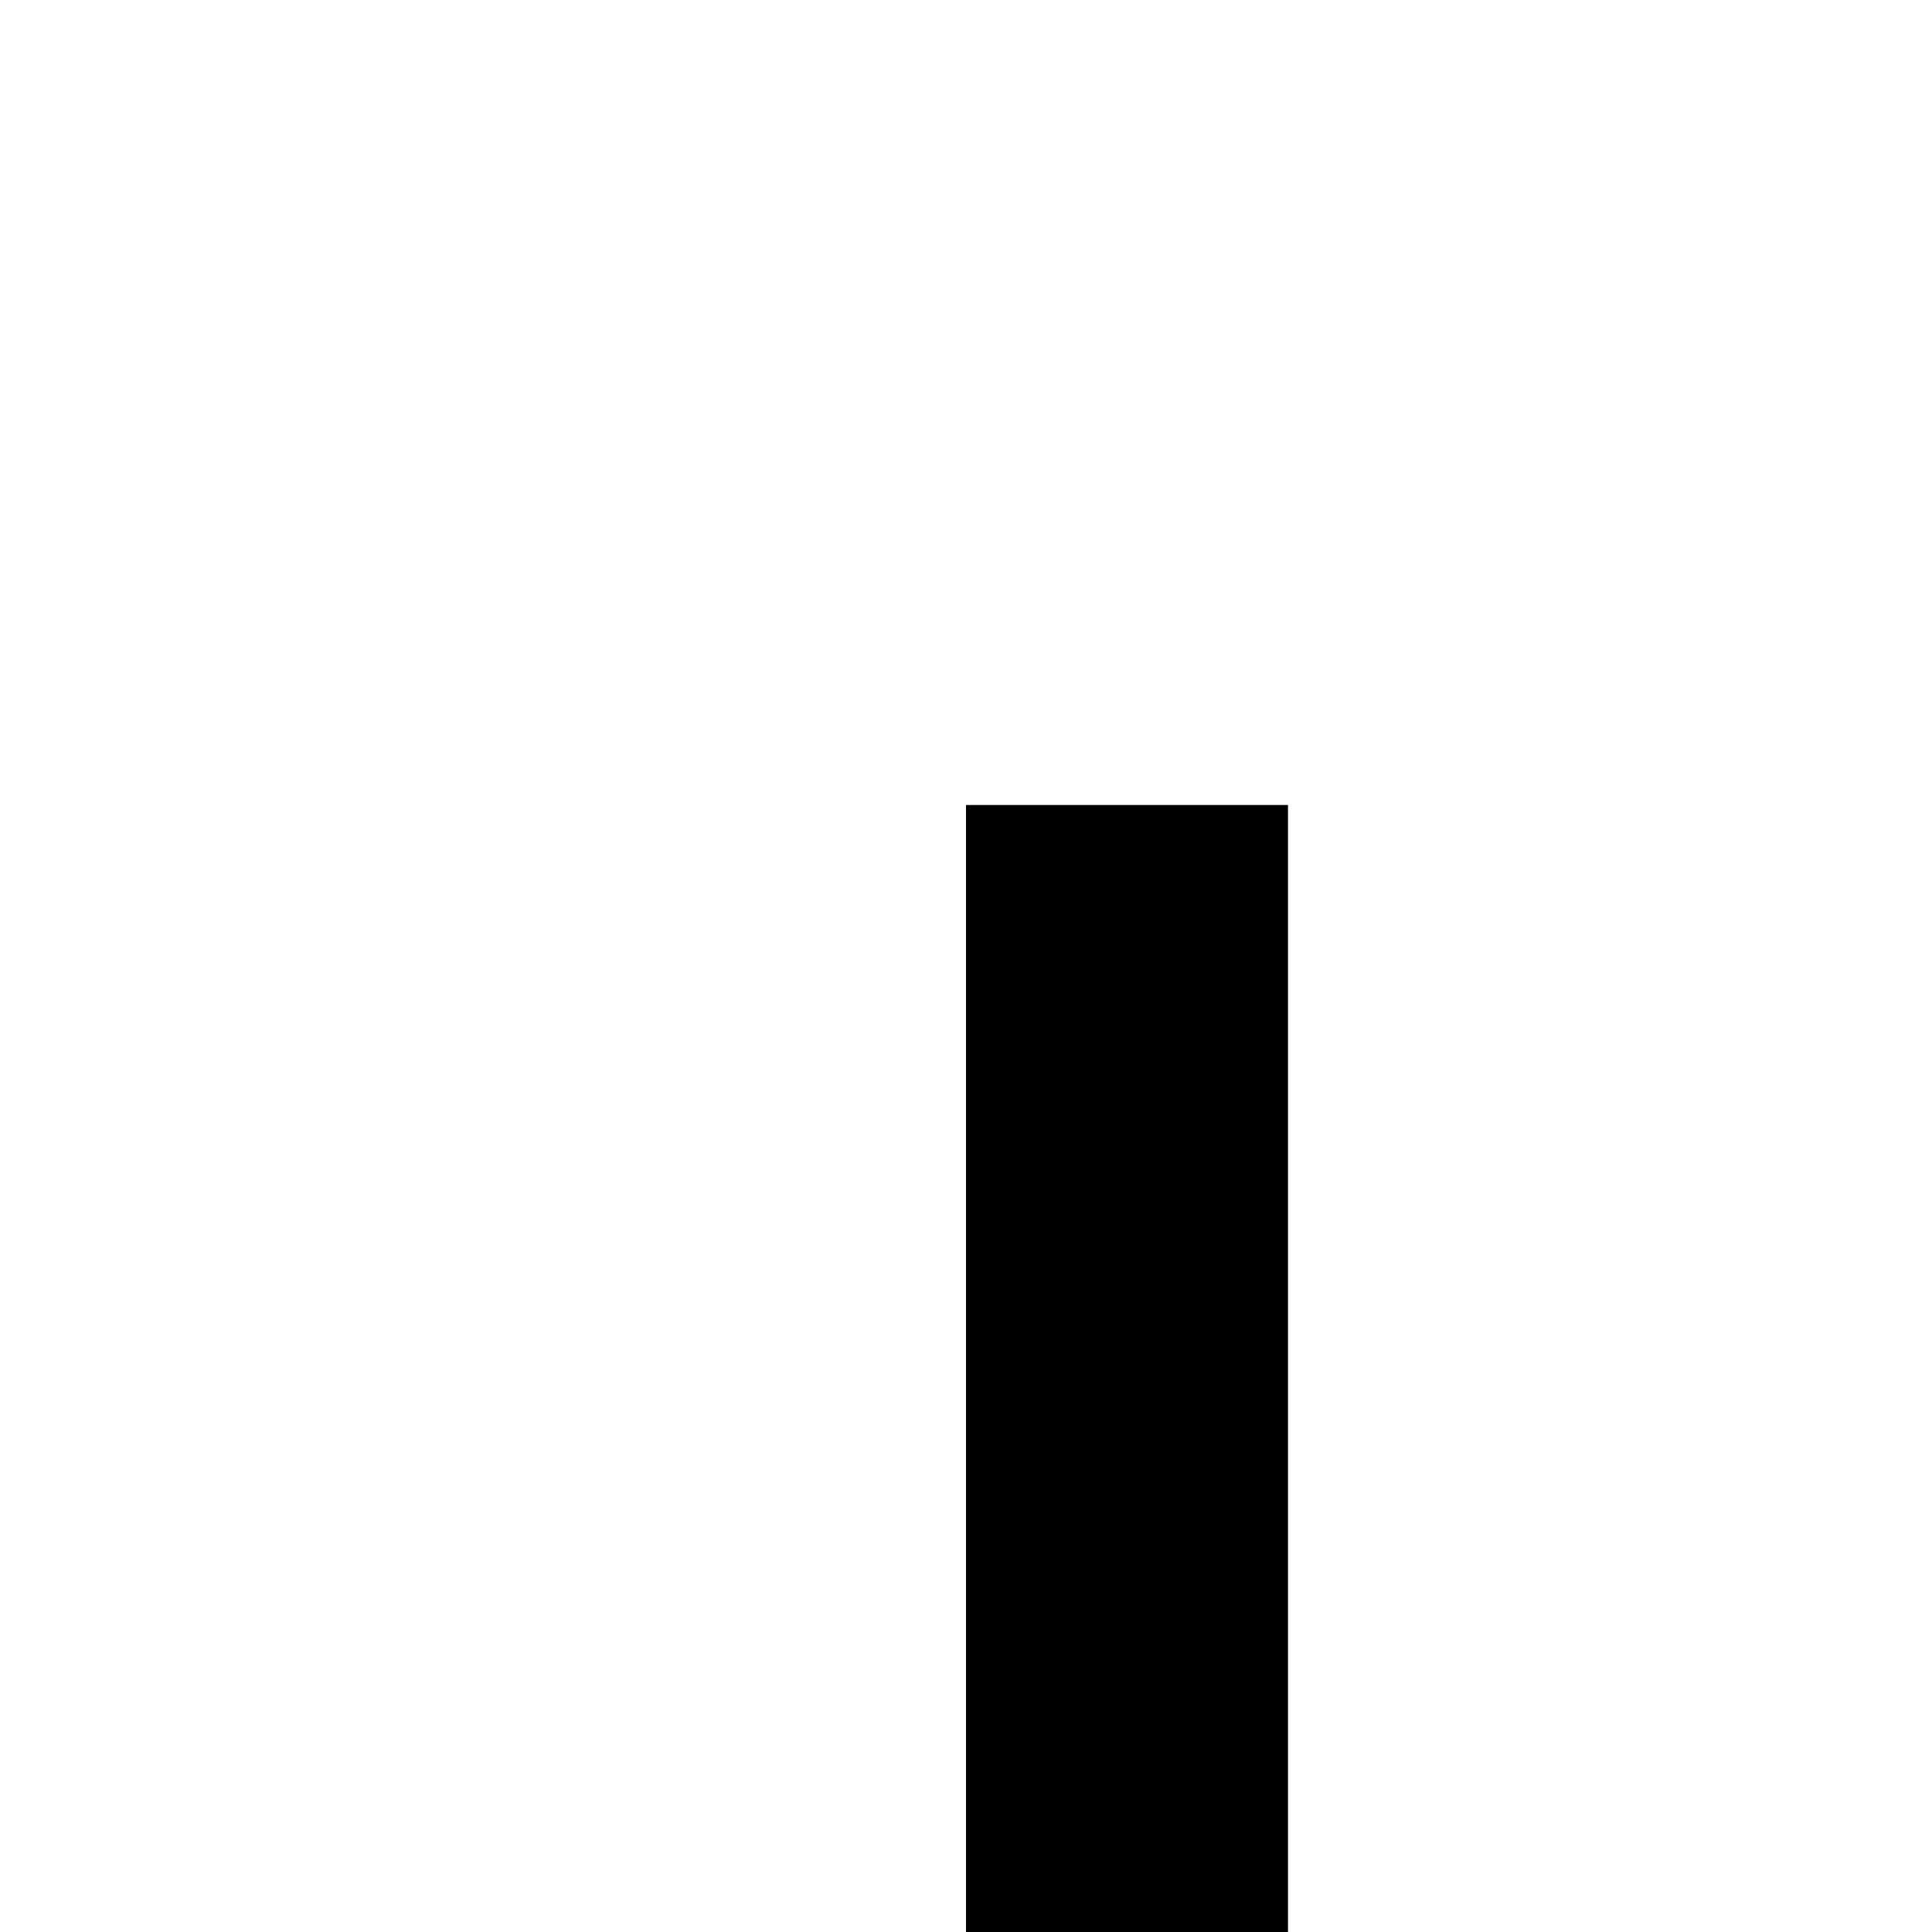
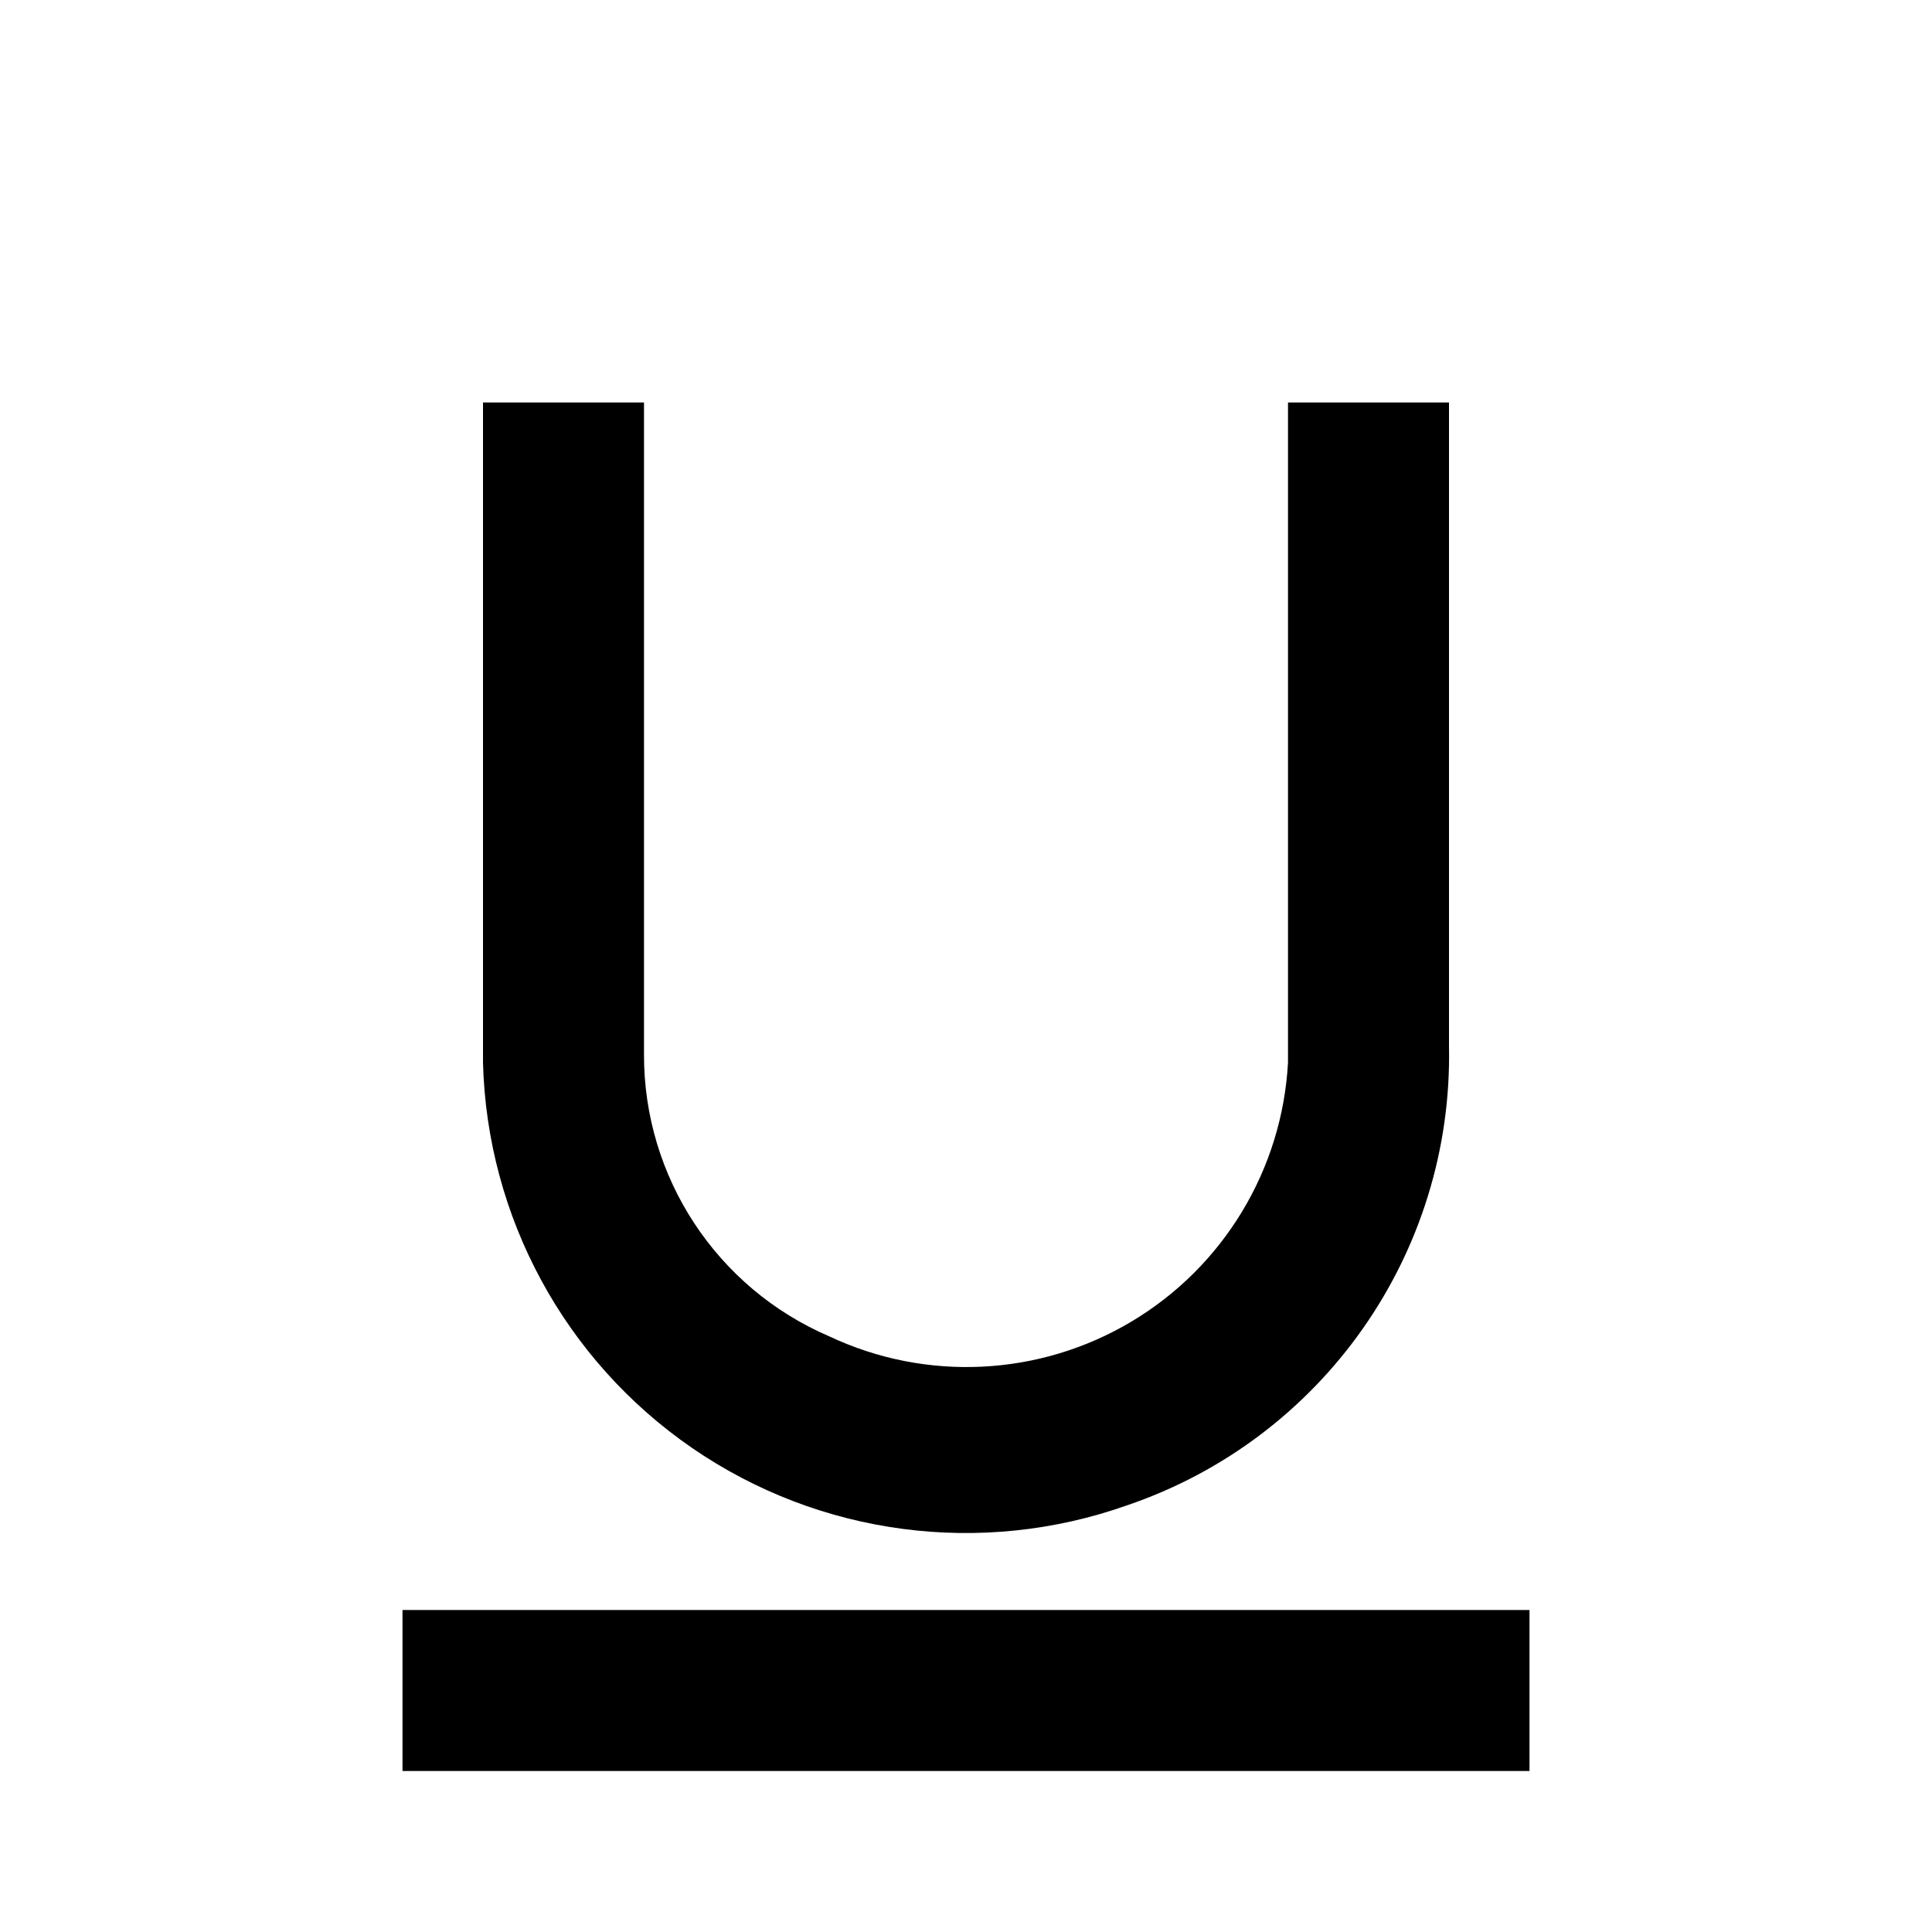
- <svg xmlns="http://www.w3.org/2000/svg" width="1em" height="1em" fill="none">
+ <svg xmlns="http://www.w3.org/2000/svg" width="1em" height="1em" fill="none" viewBox="0 0 24 24">
  <path fill="currentColor" d="M19 20v2H5v-2h14Zm-3-6.8a4 4 0 0 1-5.7 3.4A3.8 3.8 0 0 1 8 13.1V5H6v8.2a6 6 0 0 0 8 5.5 5.9 5.9 0 0 0 4-5.7V5h-2v8.2ZM16 5h2-2ZM8 5H6h2Z" />
</svg>
